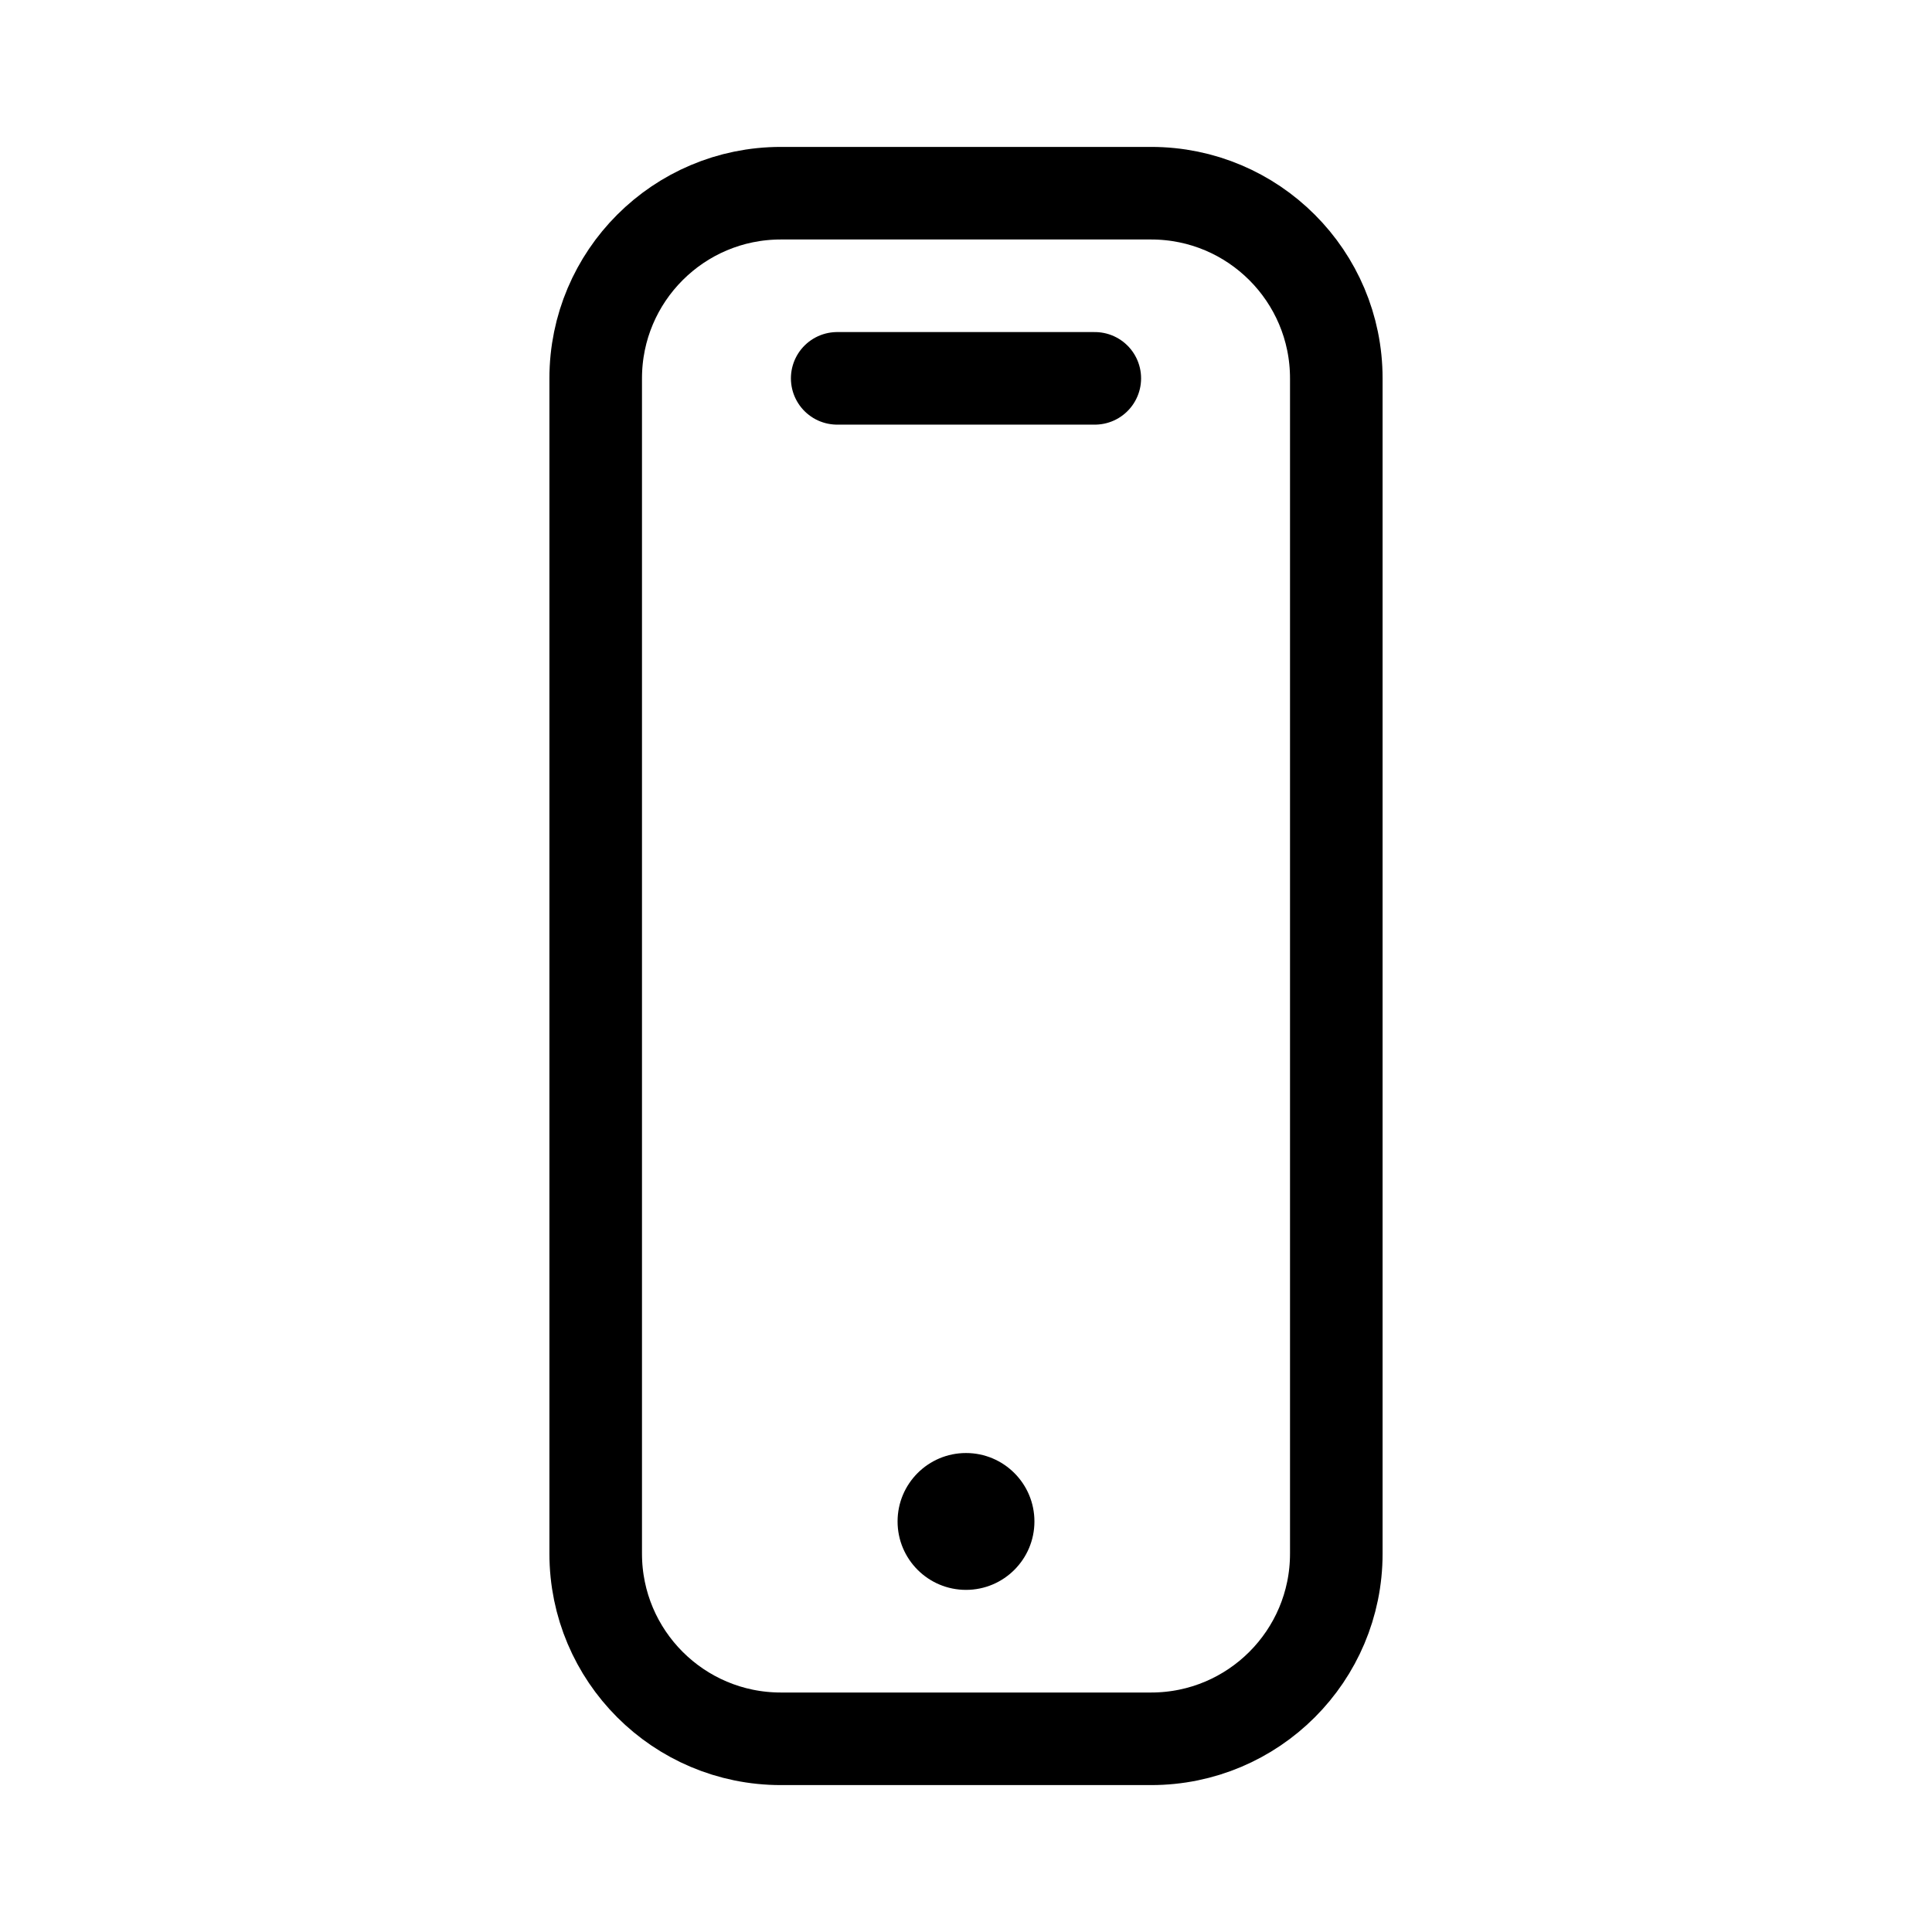
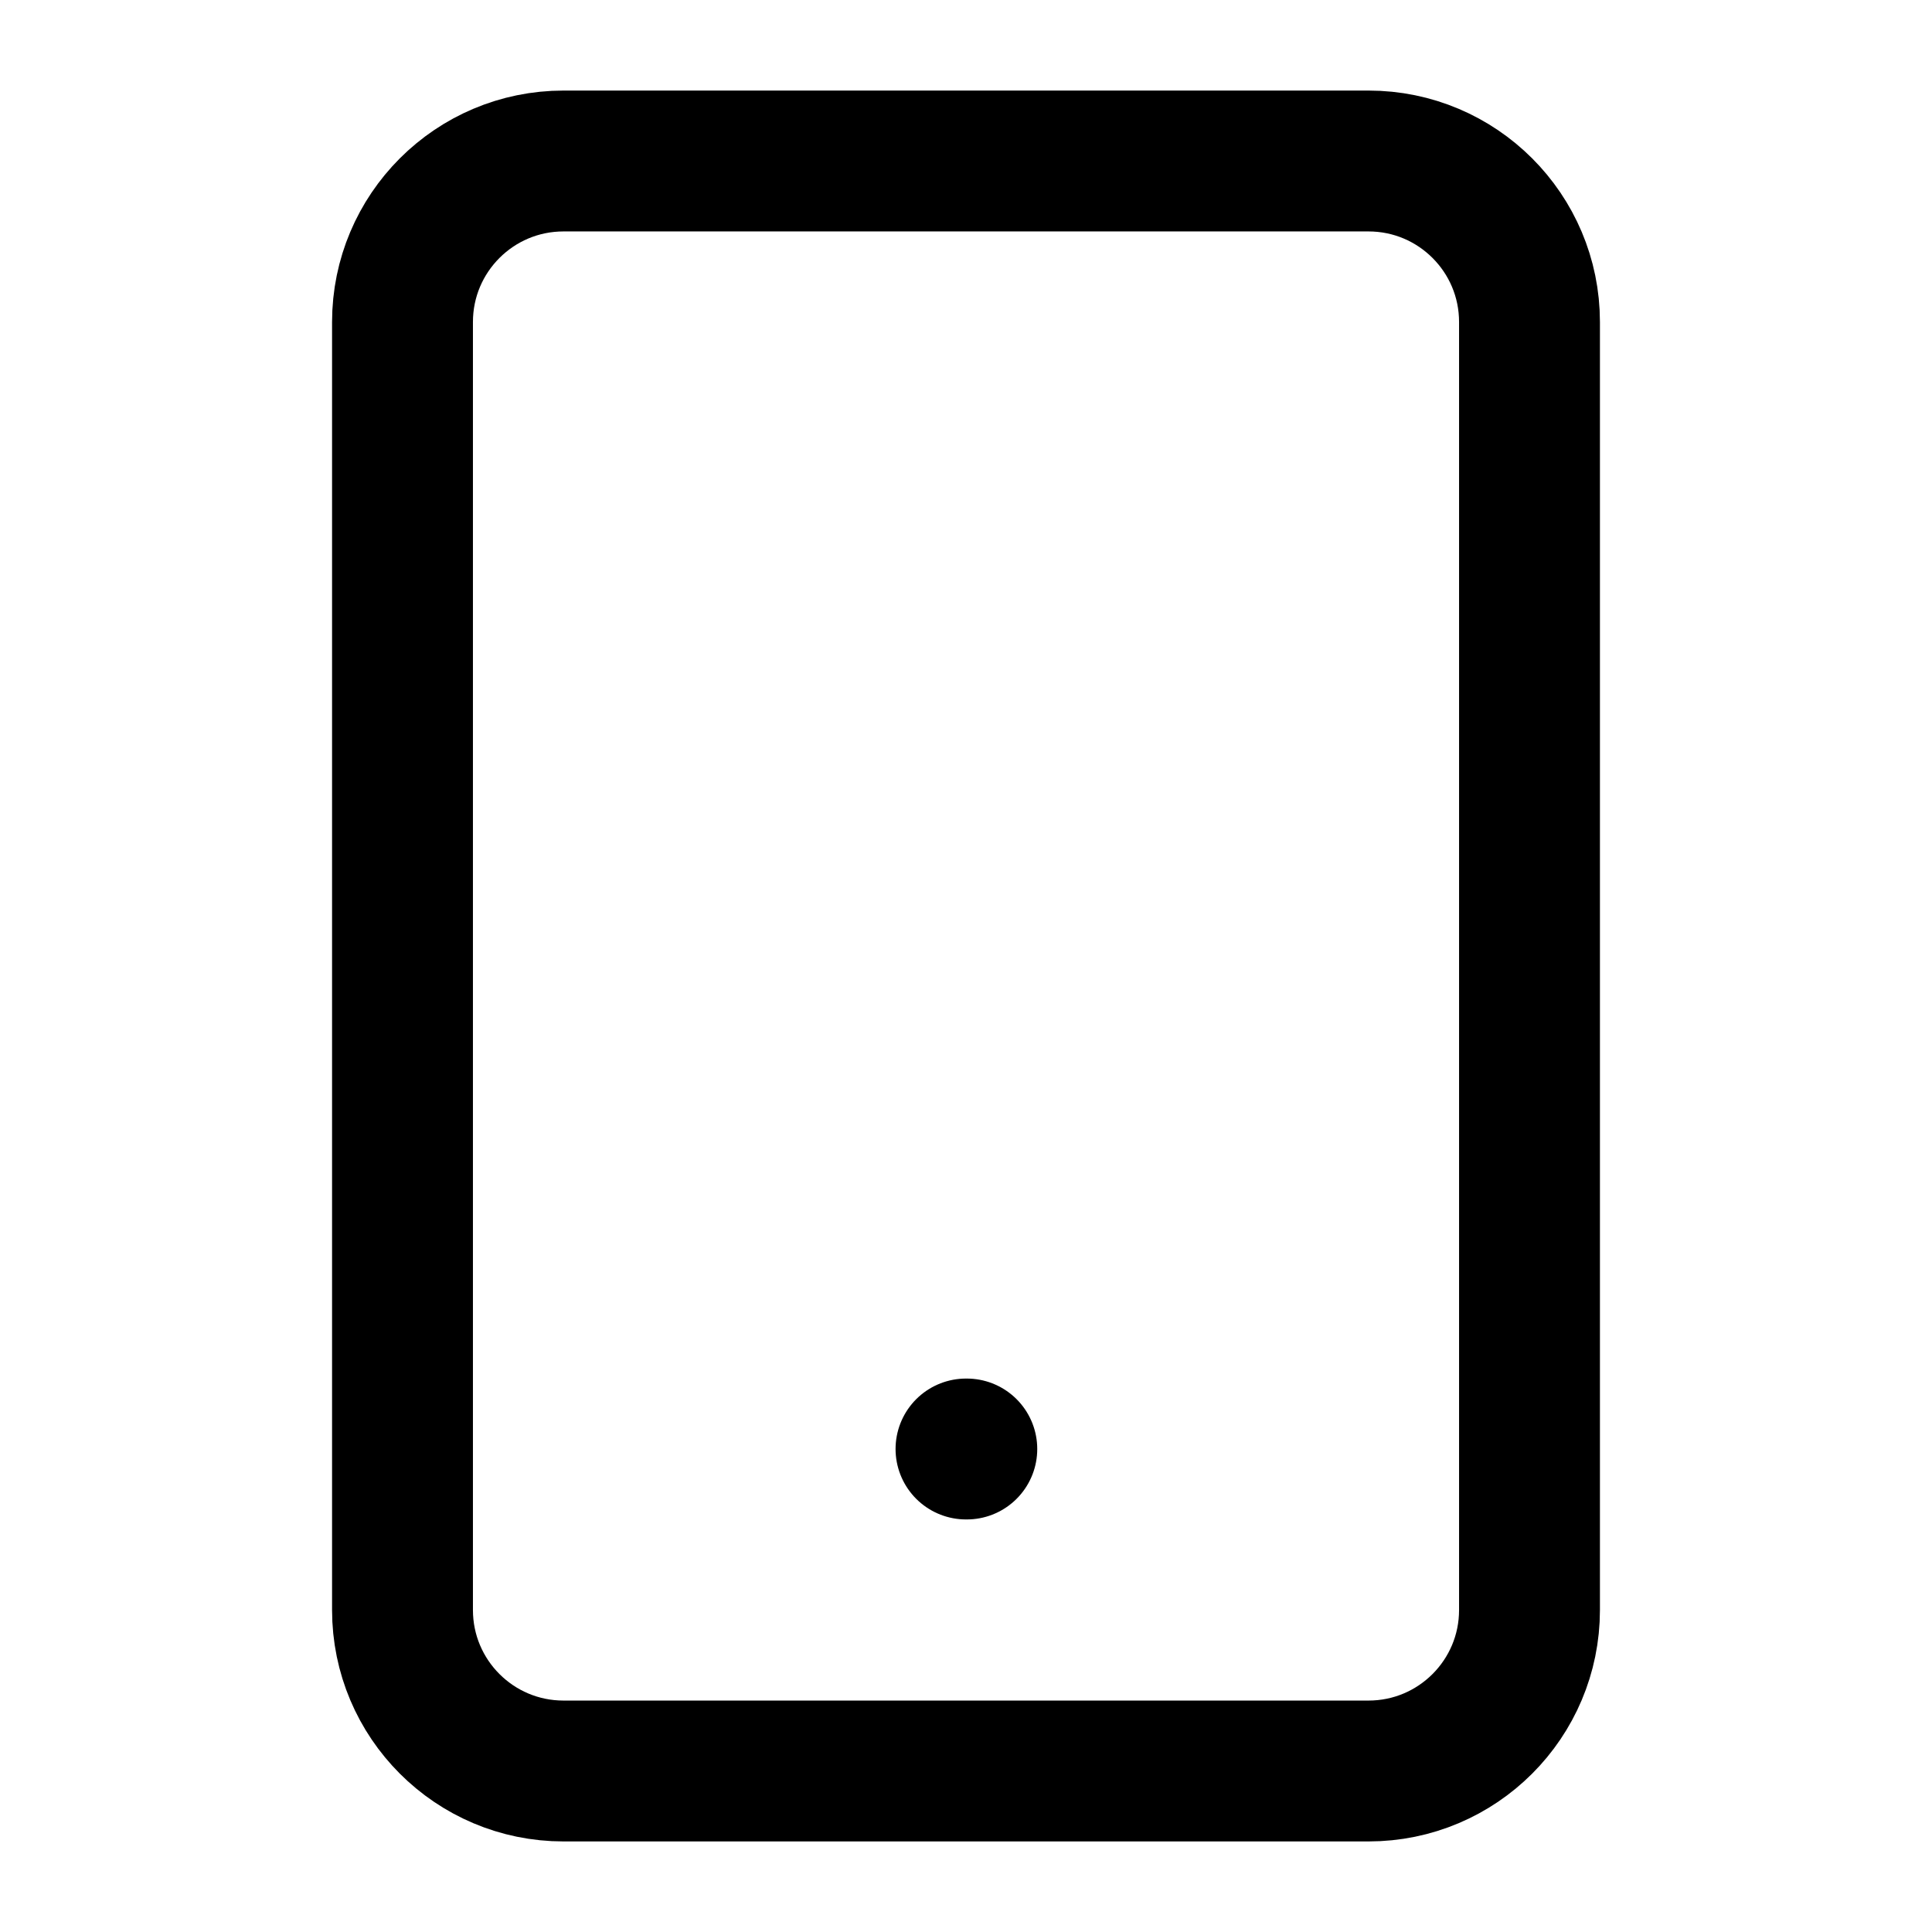
- <svg xmlns="http://www.w3.org/2000/svg" viewBox="0 0 24 24" fill="none" stroke="#000" stroke-width="1.15" stroke-linecap="round" stroke-linejoin="round">
-   <rect x="7.4" y="2.4" width="9.2" height="19.2" rx="2.3" />
-   <path d="M10.4 4.7h3.2" />
-   <circle cx="12" cy="18.9" r=".85" fill="#000" stroke="none" />
+ <svg xmlns="http://www.w3.org/2000/svg" viewBox="0 0 24 24" fill="none" stroke="#000" stroke-width="1.75" stroke-linecap="round" stroke-linejoin="round">
+   <rect width="14" height="20" x="5" y="2" rx="2" ry="2" />
+   <path d="M12 18h.01" />
</svg>
